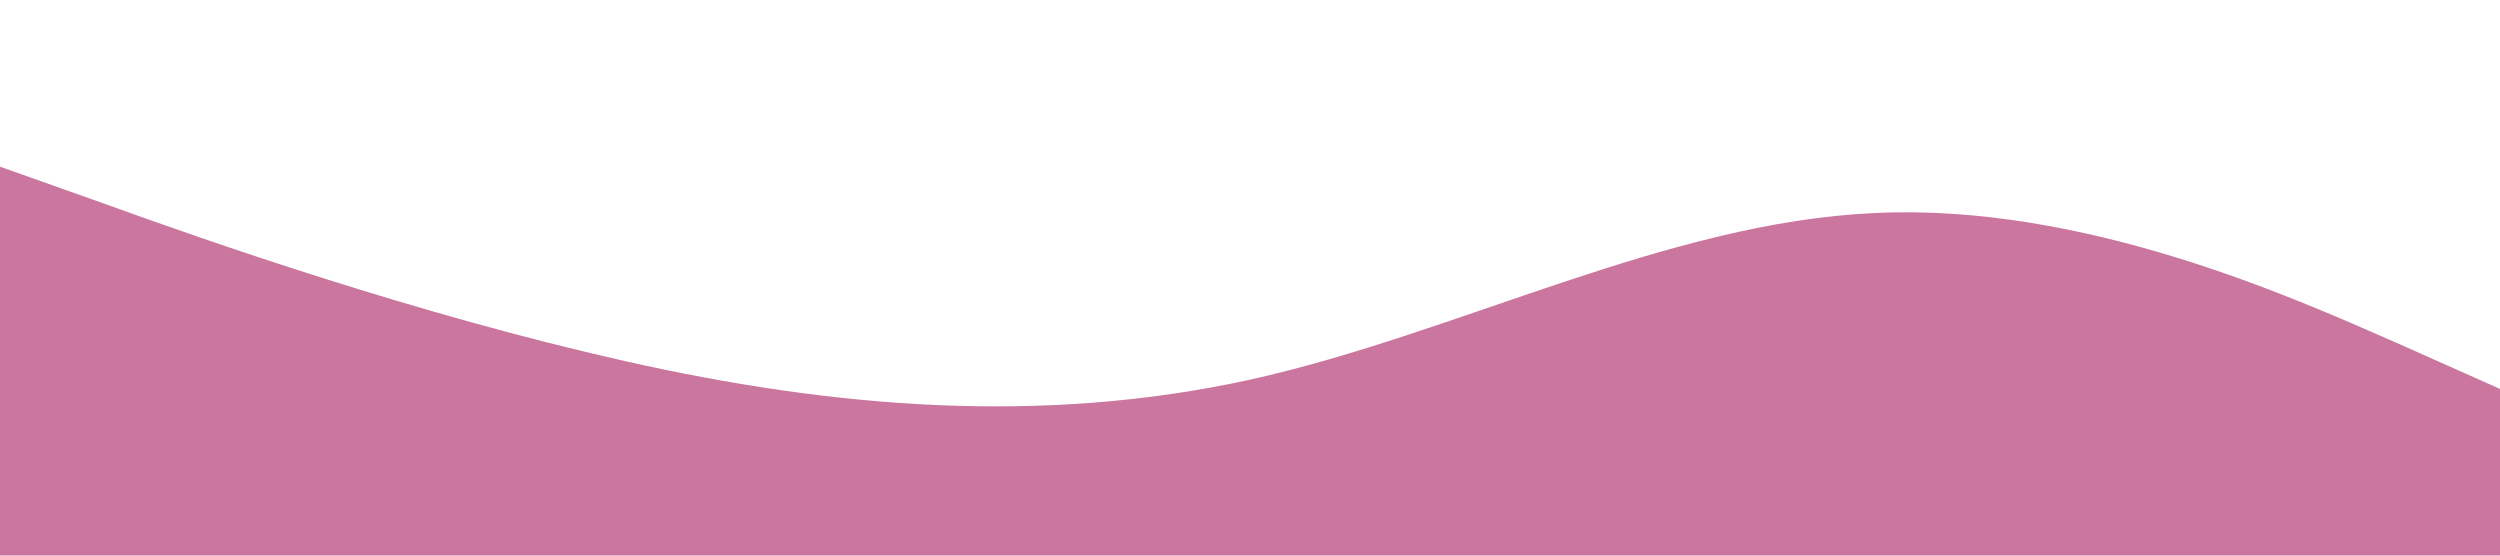
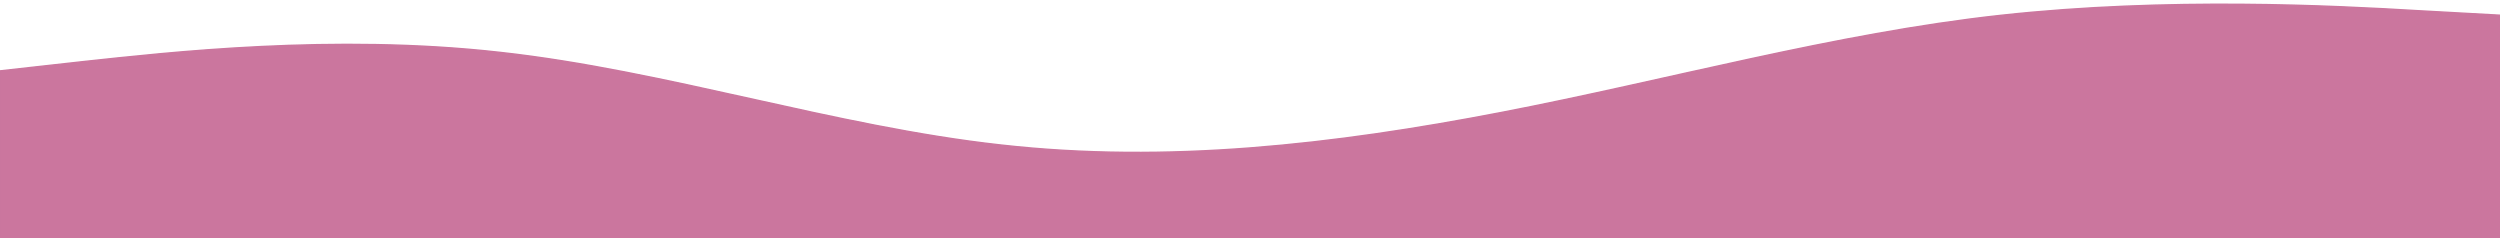
- <svg xmlns="http://www.w3.org/2000/svg" viewBox="0 0 1440 320">
-   <path fill="#cb769e" fill-opacity="1" d="M0,96L60,117.3C120,139,240,181,360,208C480,235,600,245,720,218.7C840,192,960,128,1080,122.7C1200,117,1320,171,1380,197.3L1440,224L1440,320L1380,320C1320,320,1200,320,1080,320C960,320,840,320,720,320C600,320,480,320,360,320C240,320,120,320,60,320L0,320Z" />
+ <svg xmlns="http://www.w3.org/2000/svg" width="19.989in" height="1.9in" viewBox="0 0 1799 171">
+   <path id="Imported Path" fill="#cb769e" stroke="#cb769e" stroke-width="1" d="M 0.00,51.00            C 0.00,51.00 60.00,44.31 60.00,44.31              120.00,37.88 240.00,24.12 360.00,37.69              480.00,51.00 600.00,91.00 720.00,104.31              840.00,117.88 960.00,104.12 1080.00,81.00              1200.00,57.88 1320.00,24.12 1440.00,11.00              1560.00,-2.12 1680.00,4.12 1740.00,7.69              1740.00,7.69 1800.00,11.00 1800.00,11.00              1800.00,11.00 1800.00,171.00 1800.00,171.00              1800.00,171.00 1740.00,171.00 1740.00,171.00              1680.00,171.00 1560.00,171.00 1440.00,171.00              1320.00,171.00 1200.00,171.00 1080.00,171.00              960.00,171.00 840.00,171.00 720.00,171.00              600.00,171.00 480.00,171.00 360.00,171.00              240.00,171.00 120.00,171.00 60.00,171.00              60.00,171.00 0.00,171.00 0.00,171.00              0.00,171.00 0.00,51.00 0.00,51.00 Z" />
</svg>
